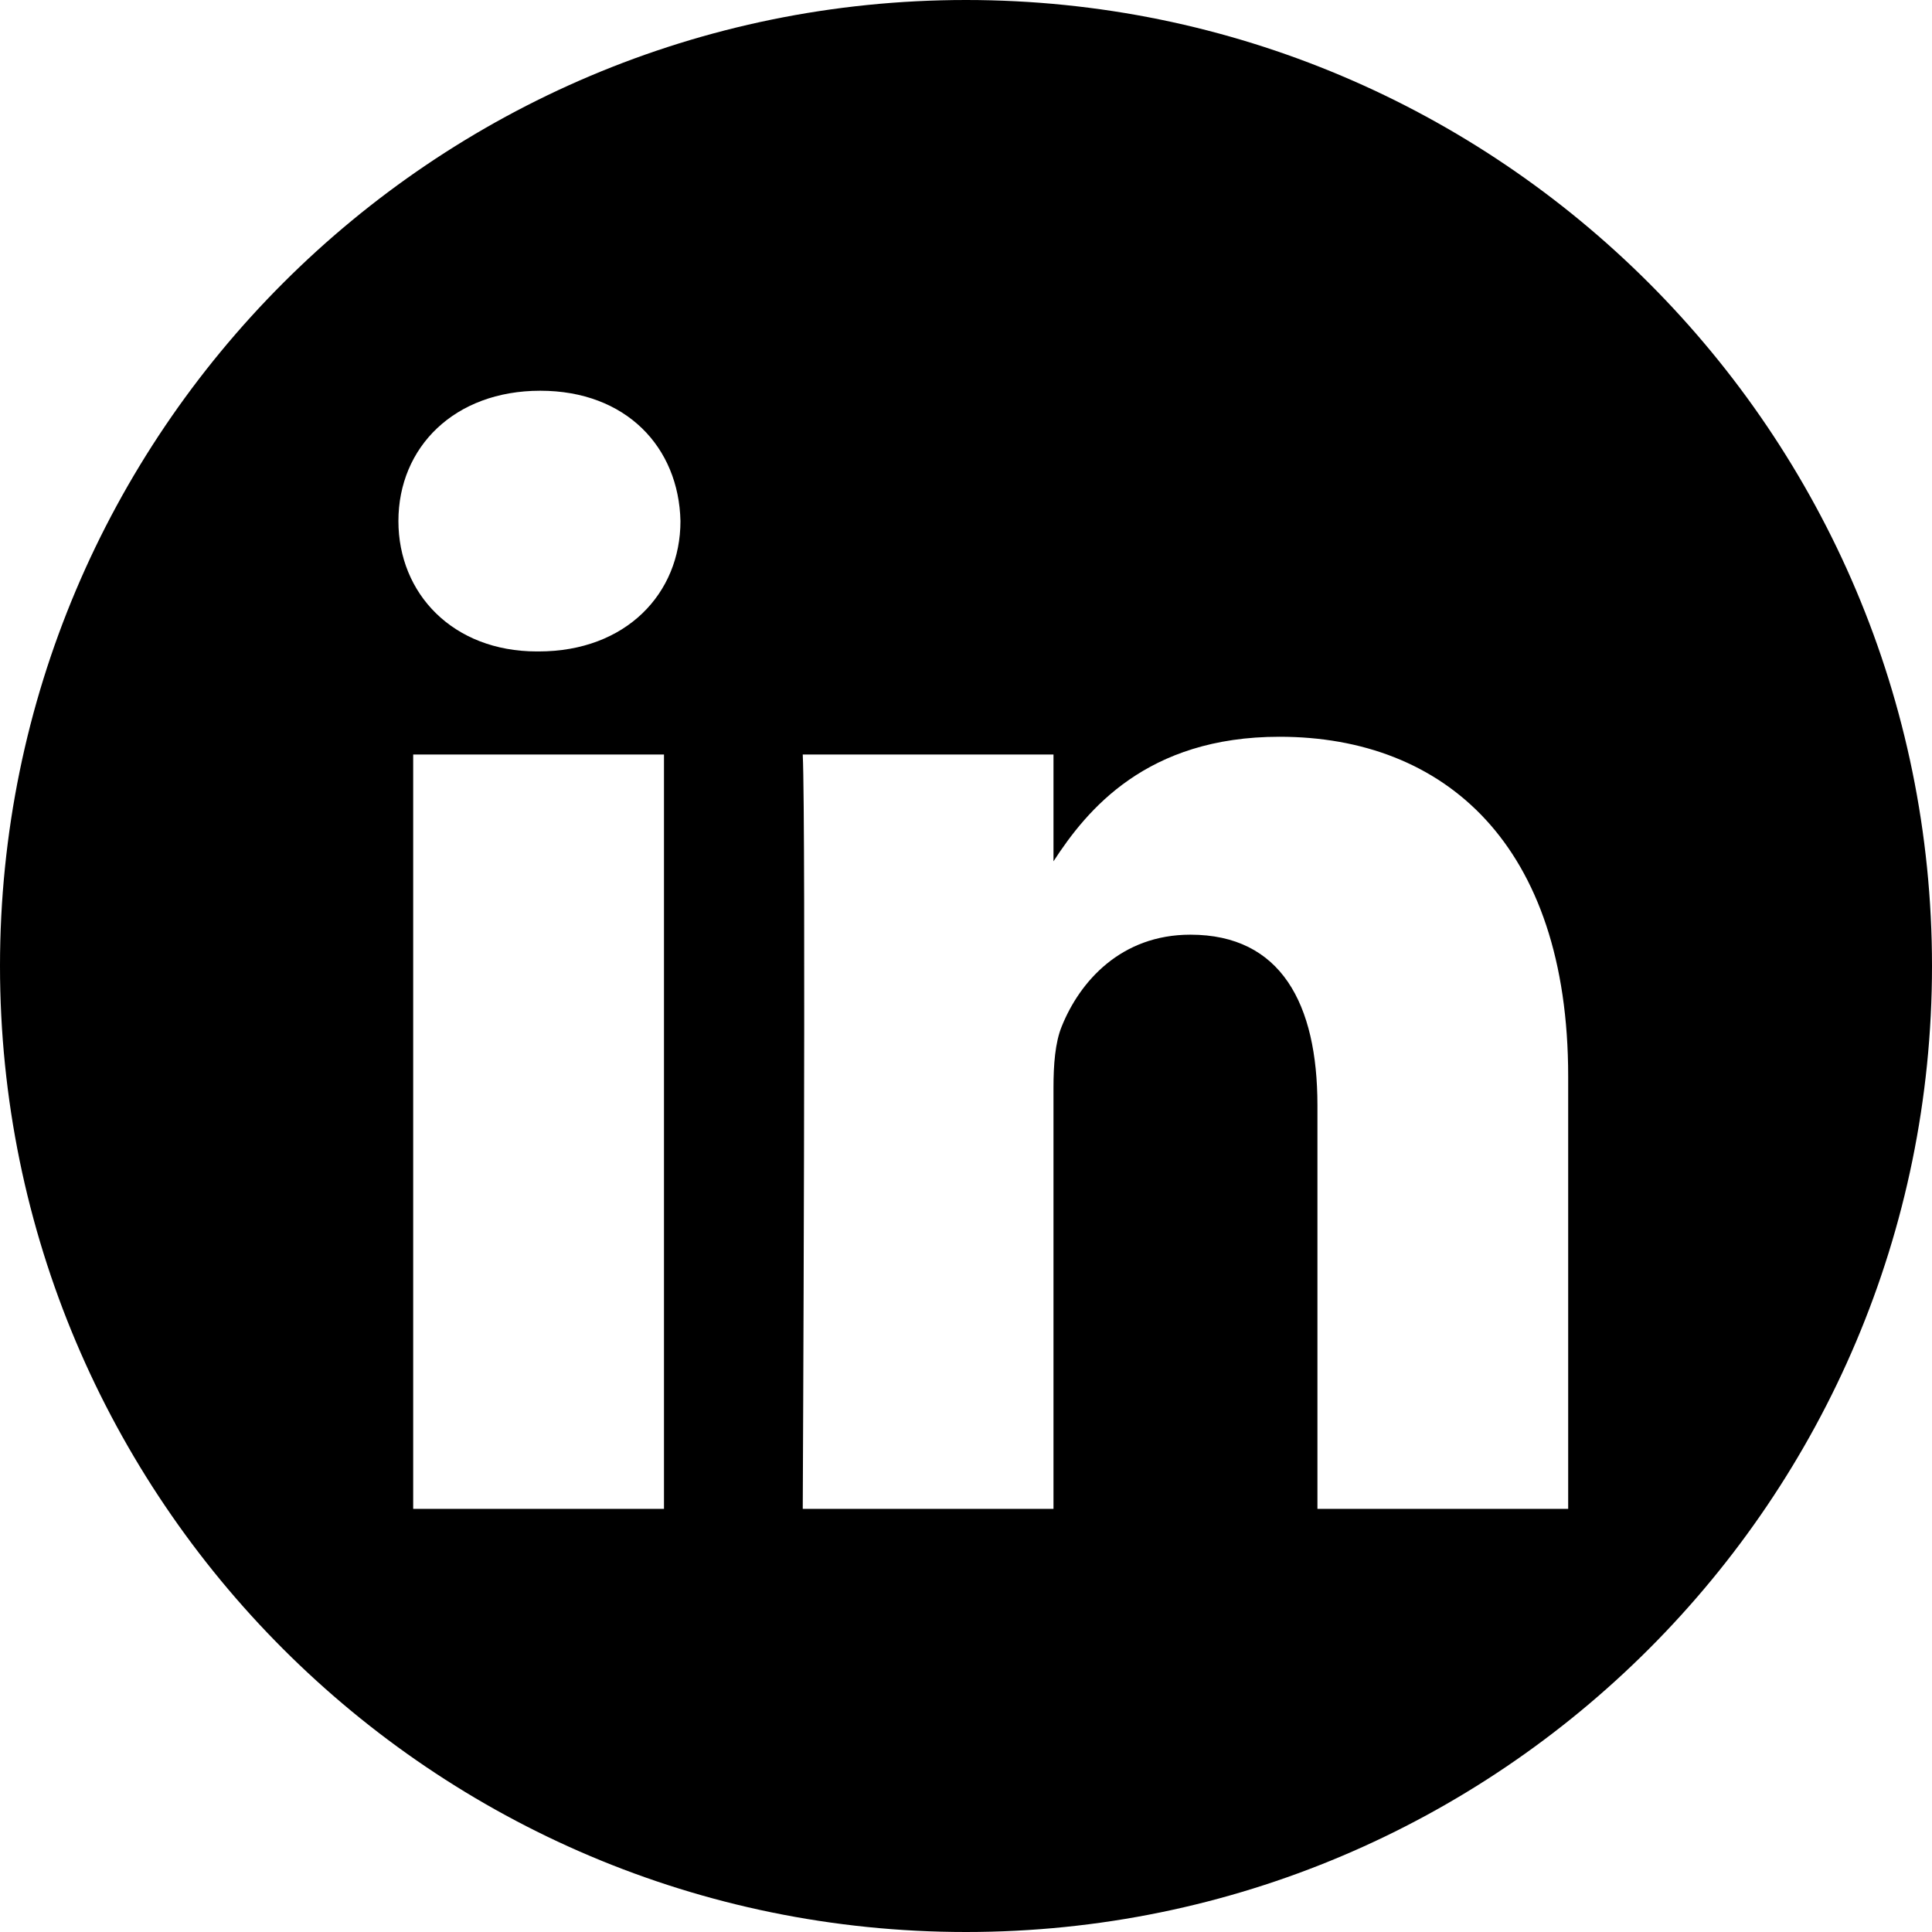
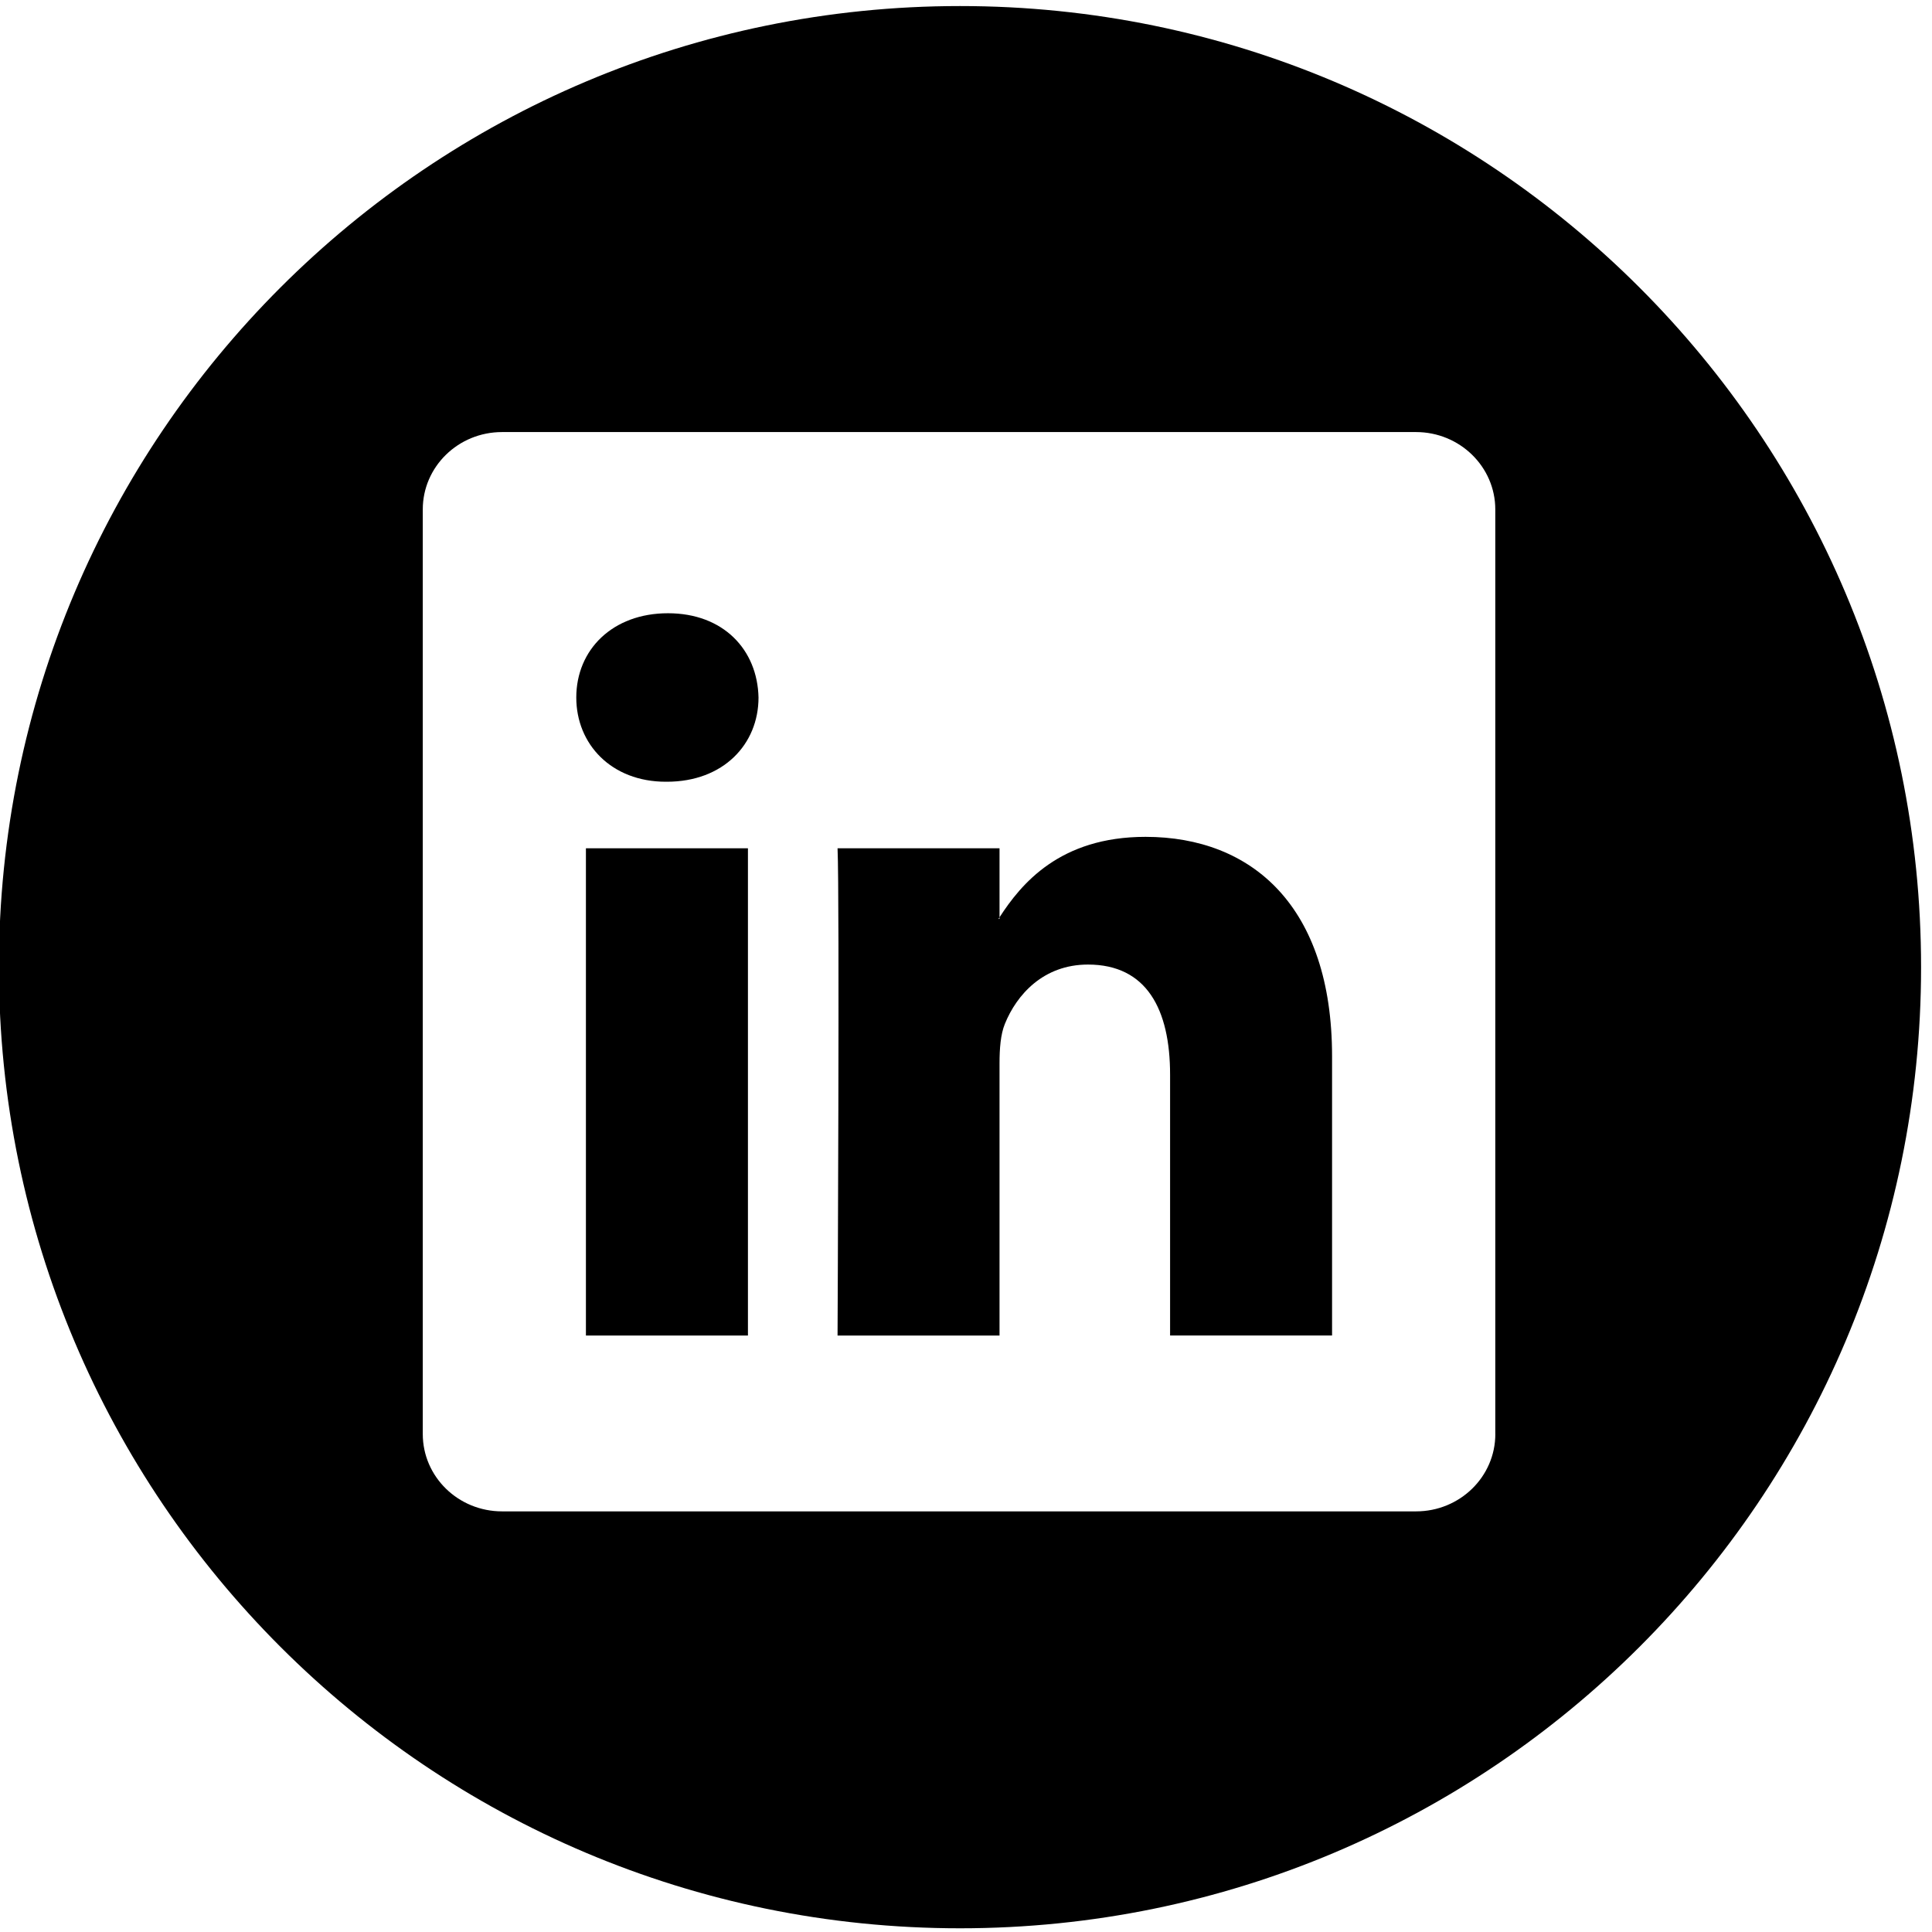
- <svg xmlns="http://www.w3.org/2000/svg" height="100%" width="100%" style="fill-rule:evenodd;clip-rule:evenodd;stroke-linejoin:round;stroke-miterlimit:2;" version="1.1" viewBox="0 0 512 512" xml:space="preserve">
-   <path d="M256,0c141.29,0 256,114.71 256,256c0,141.29 -114.71,256 -256,256c-141.29,0 -256,-114.71 -256,-256c0,-141.29 114.71,-256 256,-256Zm-80.037,399.871l0,-199.921l-66.464,0l0,199.921l66.464,0Zm239.62,0l0,-114.646c0,-61.409 -32.787,-89.976 -76.509,-89.976c-35.255,0 -51.047,19.389 -59.889,33.007l0,-28.306l-66.447,0c0.881,18.757 0,199.921 0,199.921l66.446,0l0,-111.65c0,-5.976 0.43,-11.95 2.191,-16.221c4.795,-11.935 15.737,-24.299 34.095,-24.299c24.034,0 33.663,18.34 33.663,45.204l0,106.966l66.45,0Zm-272.403,-296.321c-22.74,0 -37.597,14.95 -37.597,34.545c0,19.182 14.405,34.544 36.717,34.544l0.429,0c23.175,0 37.6,-15.362 37.6,-34.544c-0.43,-19.595 -14.424,-34.545 -37.149,-34.545Z" />
+ <svg xmlns="http://www.w3.org/2000/svg" enable-background="new 0 0 56.693 56.693" height="100%" width="100%" id="Layer_1" version="1.1" viewBox="3.75 5 49.5 49.5" xml:space="preserve">
+   <g>
+     <path d="M28.347,5.155c-13.6,0-24.625,11.025-24.625,24.625c0,13.602,11.025,24.625,24.625,24.625   c13.598,0,24.623-11.023,24.623-24.625C52.97,16.181,41.944,5.155,28.347,5.155z M42.062,41.741c0,1.096-0.91,1.982-2.031,1.982   H16.613c-1.123,0-2.031-0.887-2.031-1.982V18.052c0-1.094,0.908-1.982,2.031-1.982H40.03c1.121,0,2.031,0.889,2.031,1.982V41.741z" />
+     <path d="M33.099,26.441c-2.201,0-3.188,1.209-3.74,2.061v0.041h-0.027c0.01-0.012,0.02-0.027,0.027-0.041v-1.768h-4.15   c0.055,1.17,0,12.484,0,12.484h4.15v-6.973c0-0.375,0.027-0.744,0.137-1.012c0.301-0.744,0.984-1.52,2.129-1.52   c1.504,0,2.104,1.146,2.104,2.824v6.68h4.15V32.06C37.878,28.224,35.829,26.441,33.099,26.441z" />
+     <path d="M20.864,20.712c-1.419,0-2.349,0.934-2.349,2.159c0,1.197,0.9,2.158,2.294,2.158h0.027c1.447,0,2.348-0.961,2.348-2.158   C23.157,21.646,22.284,20.712,20.864,20.712z" />
+     <rect height="12.484" width="4.151" x="18.762" y="26.734" />
+   </g>
</svg>
